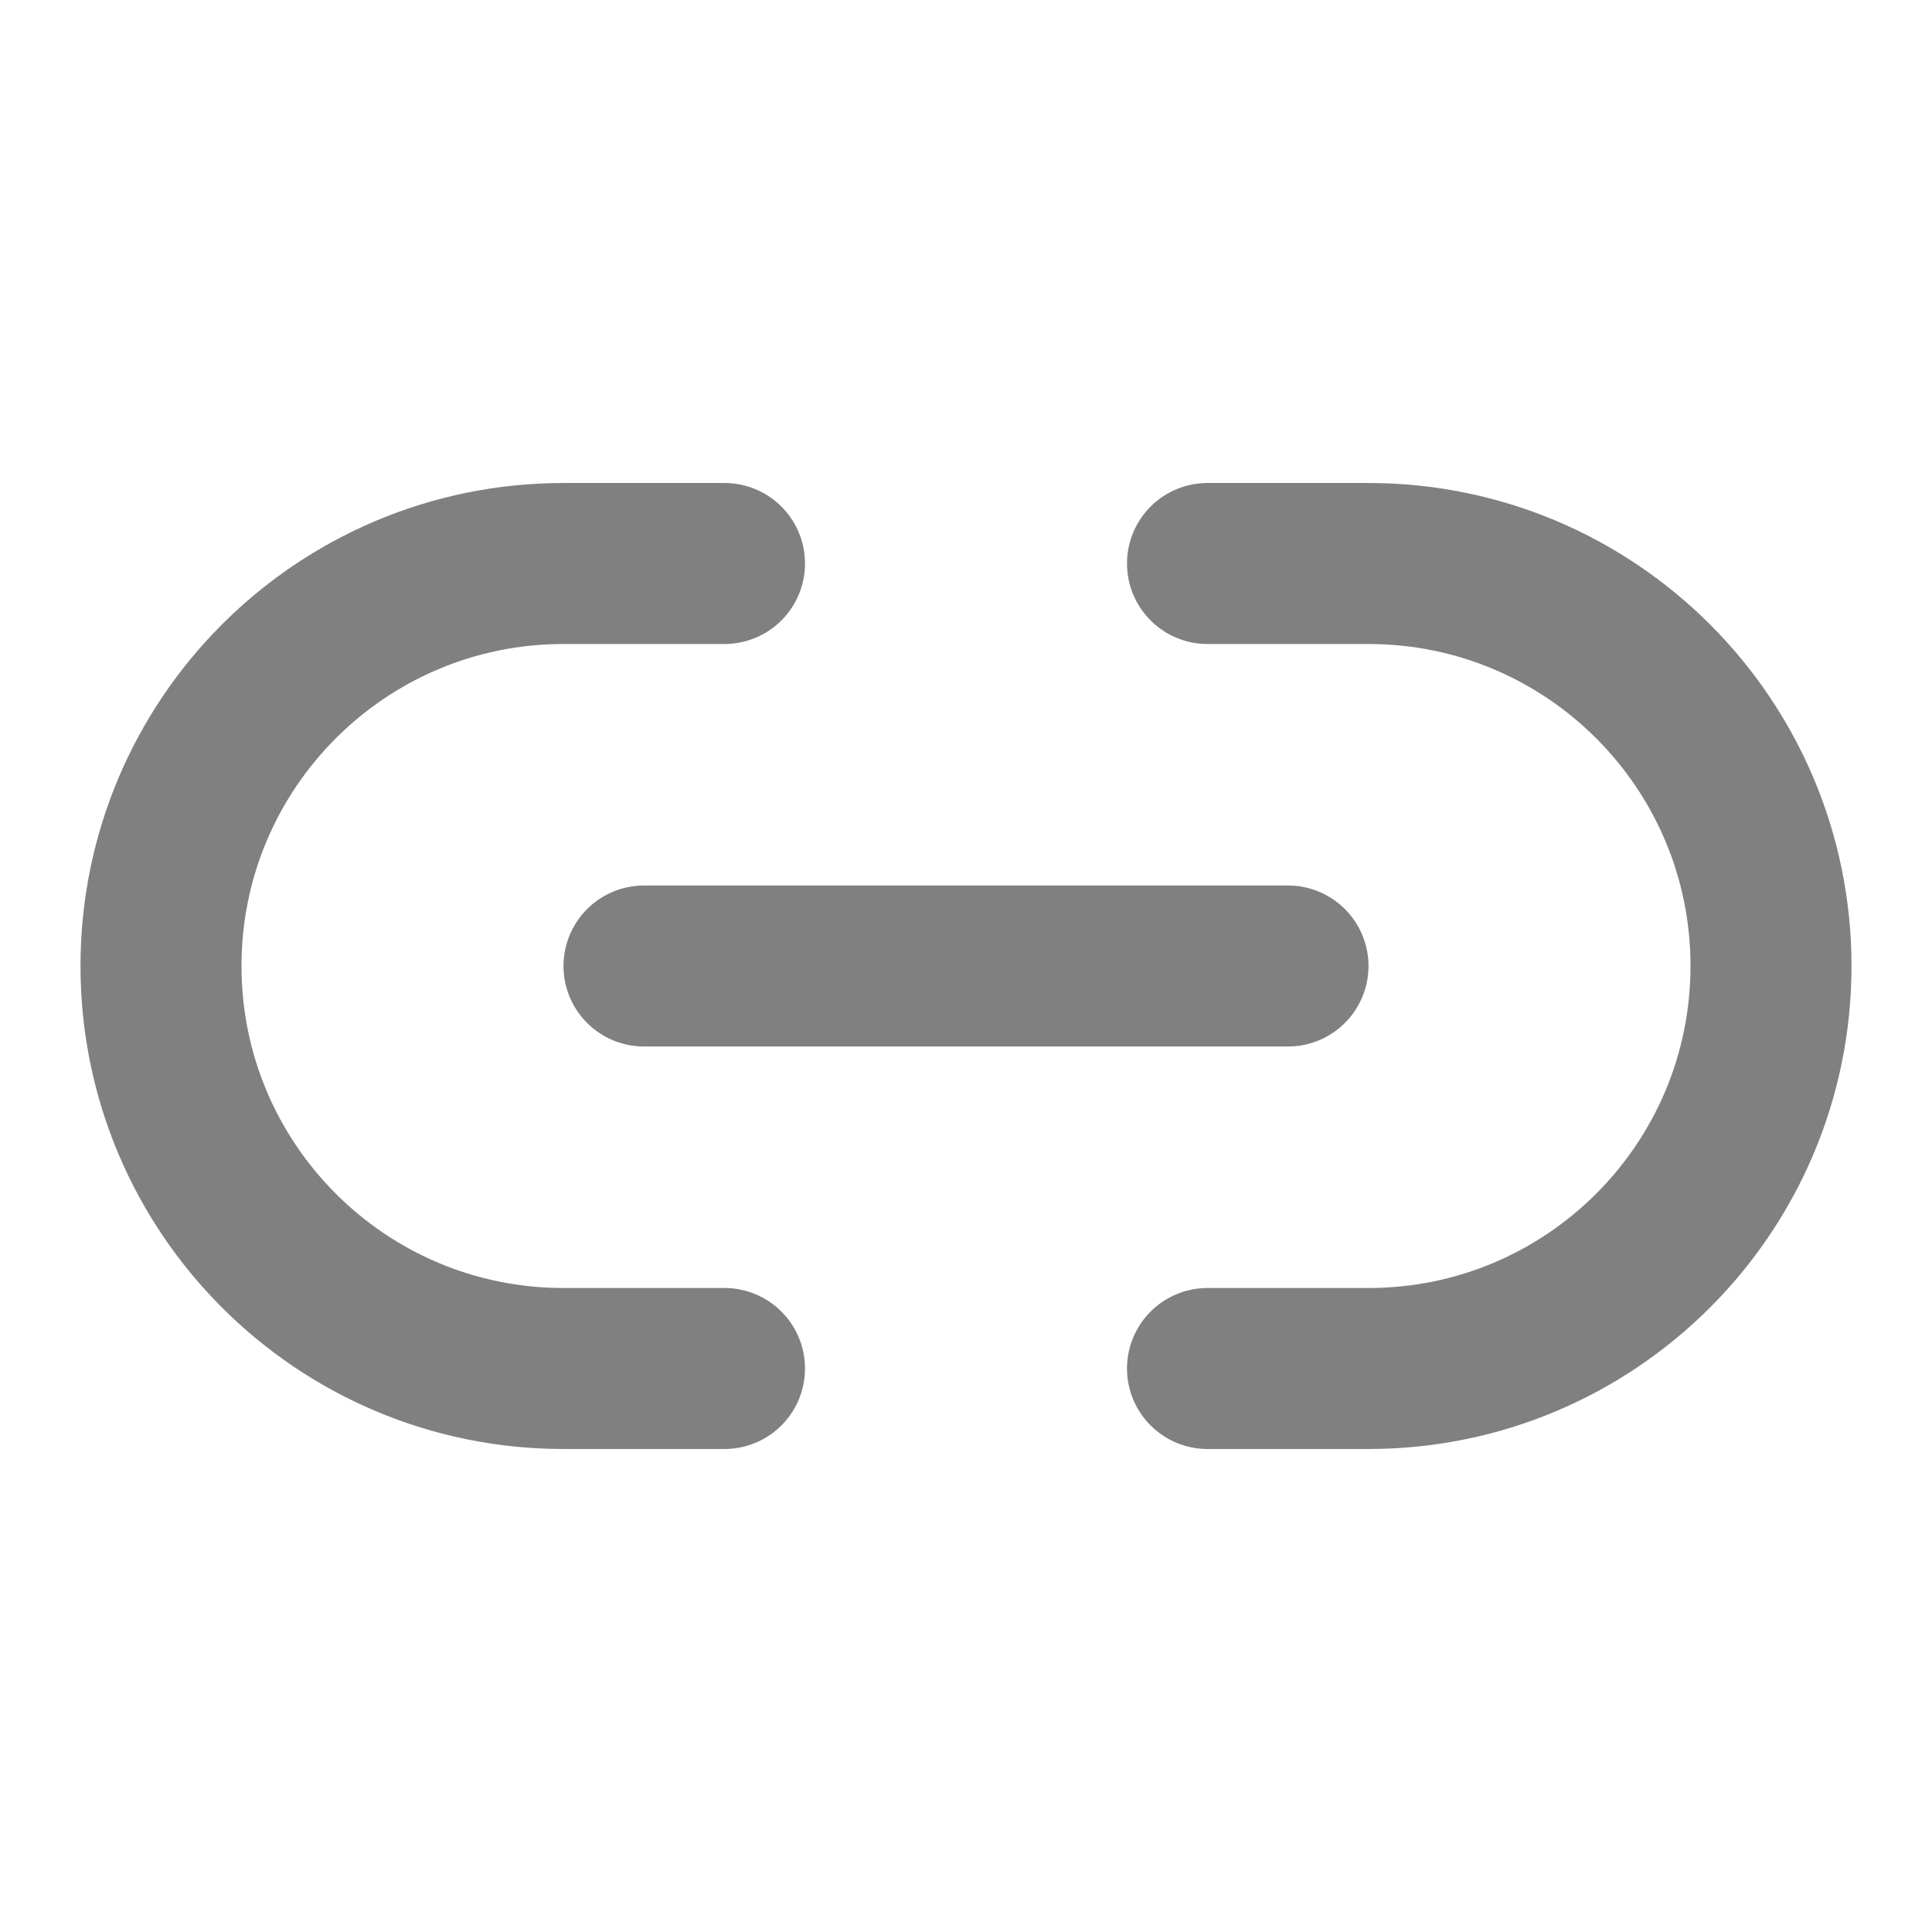
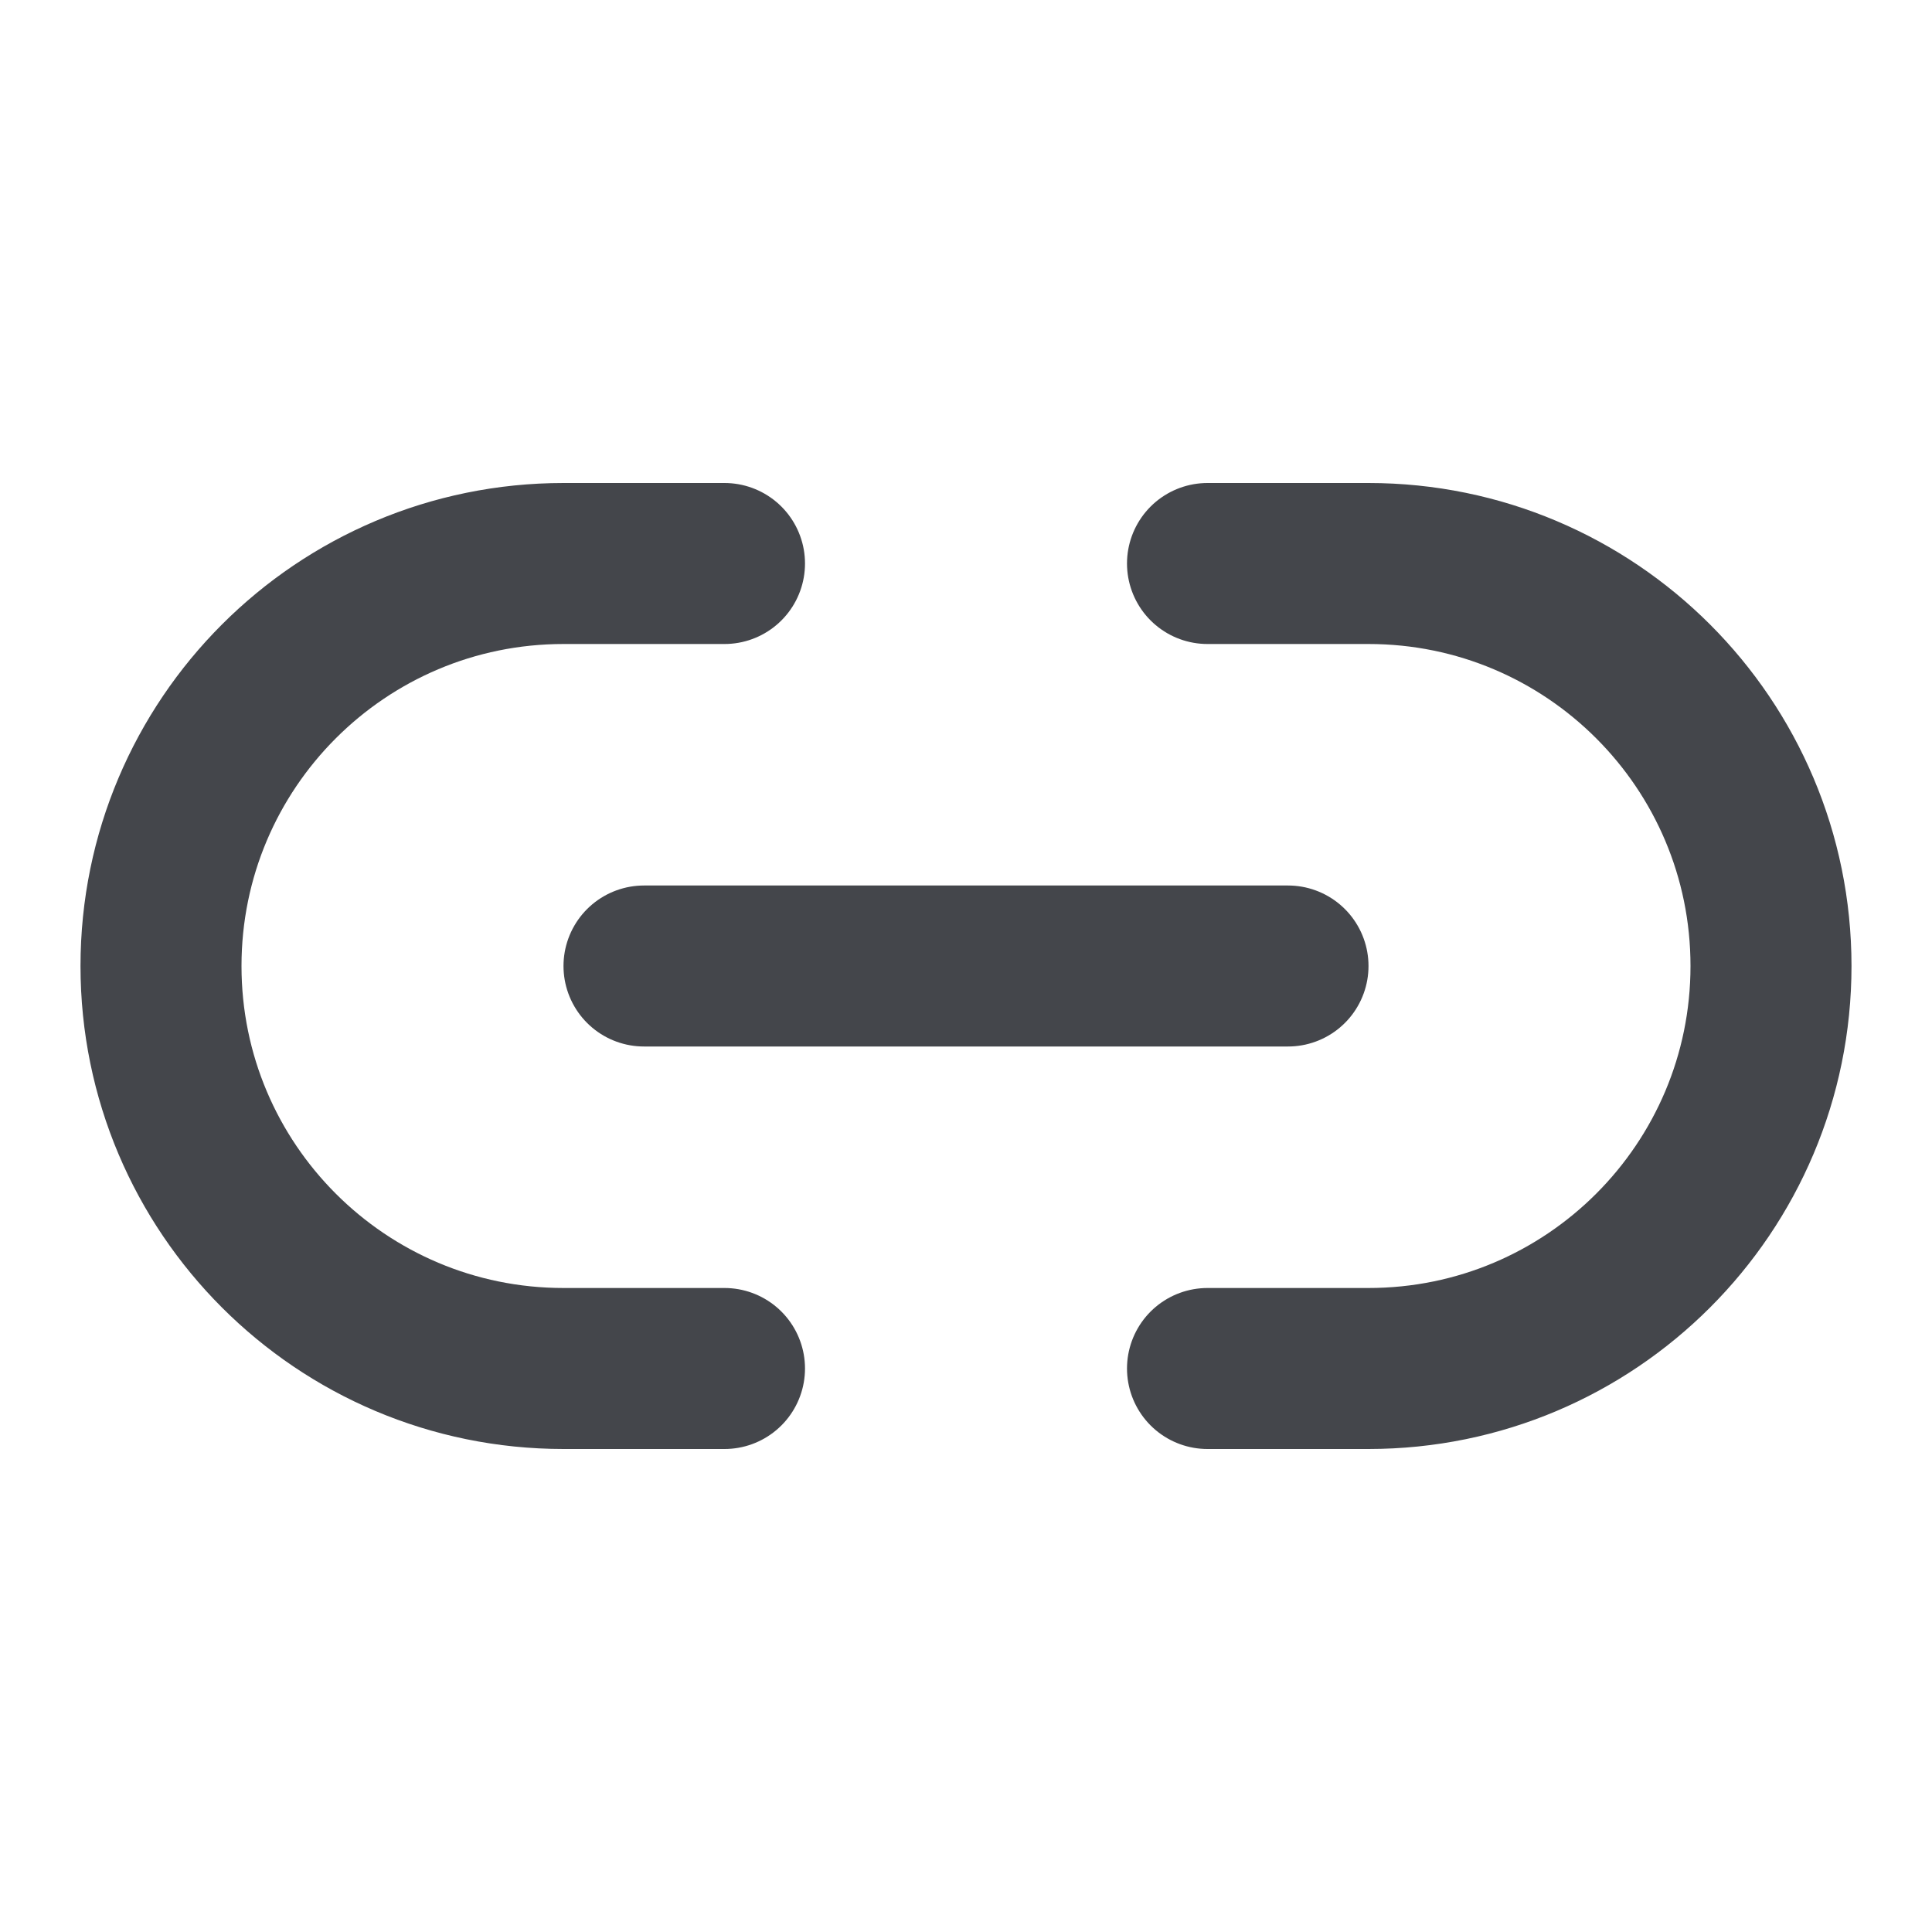
- <svg xmlns="http://www.w3.org/2000/svg" width="16" height="16" viewBox="0 0 24 24" fill="none" stroke="#808080" stroke-width="2" stroke-linecap="round" stroke-linejoin="round">
+ <svg xmlns="http://www.w3.org/2000/svg" width="16" height="16" viewBox="0 0 24 24" fill="none" stroke="#44464b" stroke-width="2" stroke-linecap="round" stroke-linejoin="round">
  <path d="M9 17H7A5 5 0 0 1 7 7h2" />
  <path d="M15 7h2a5 5 0 1 1 0 10h-2" />
  <line x1="8" x2="16" y1="12" y2="12" />
</svg>
